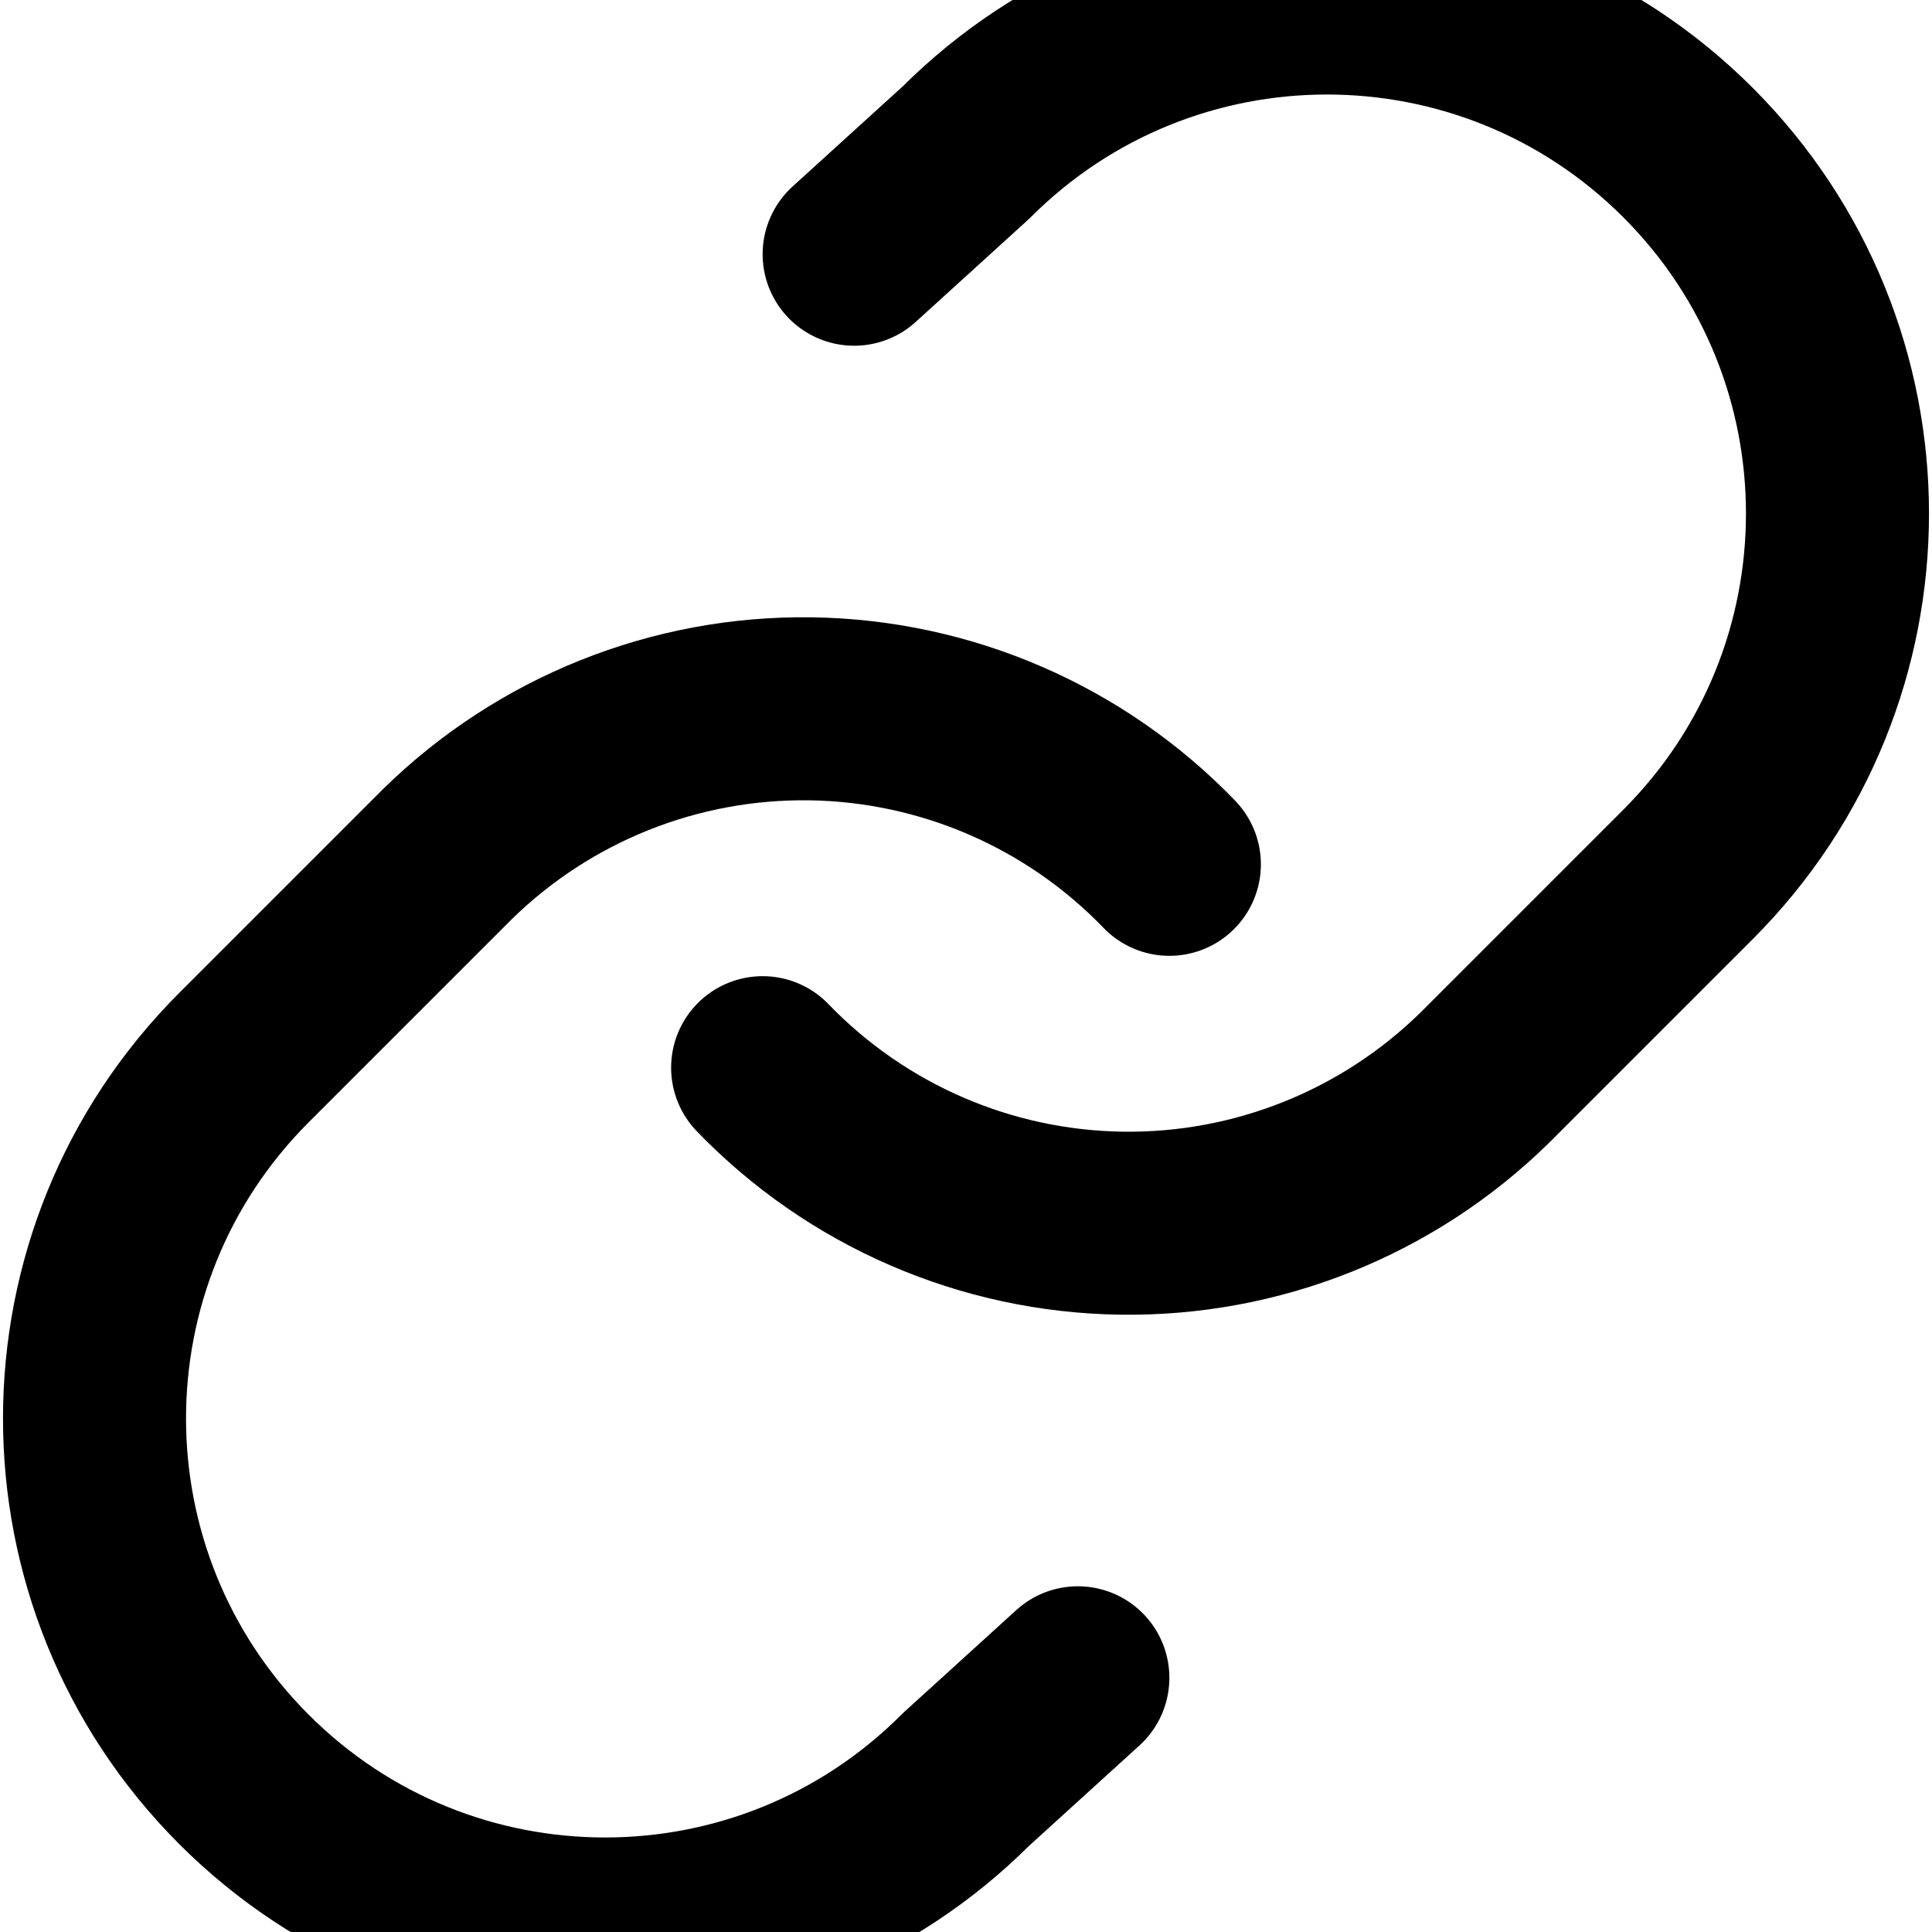
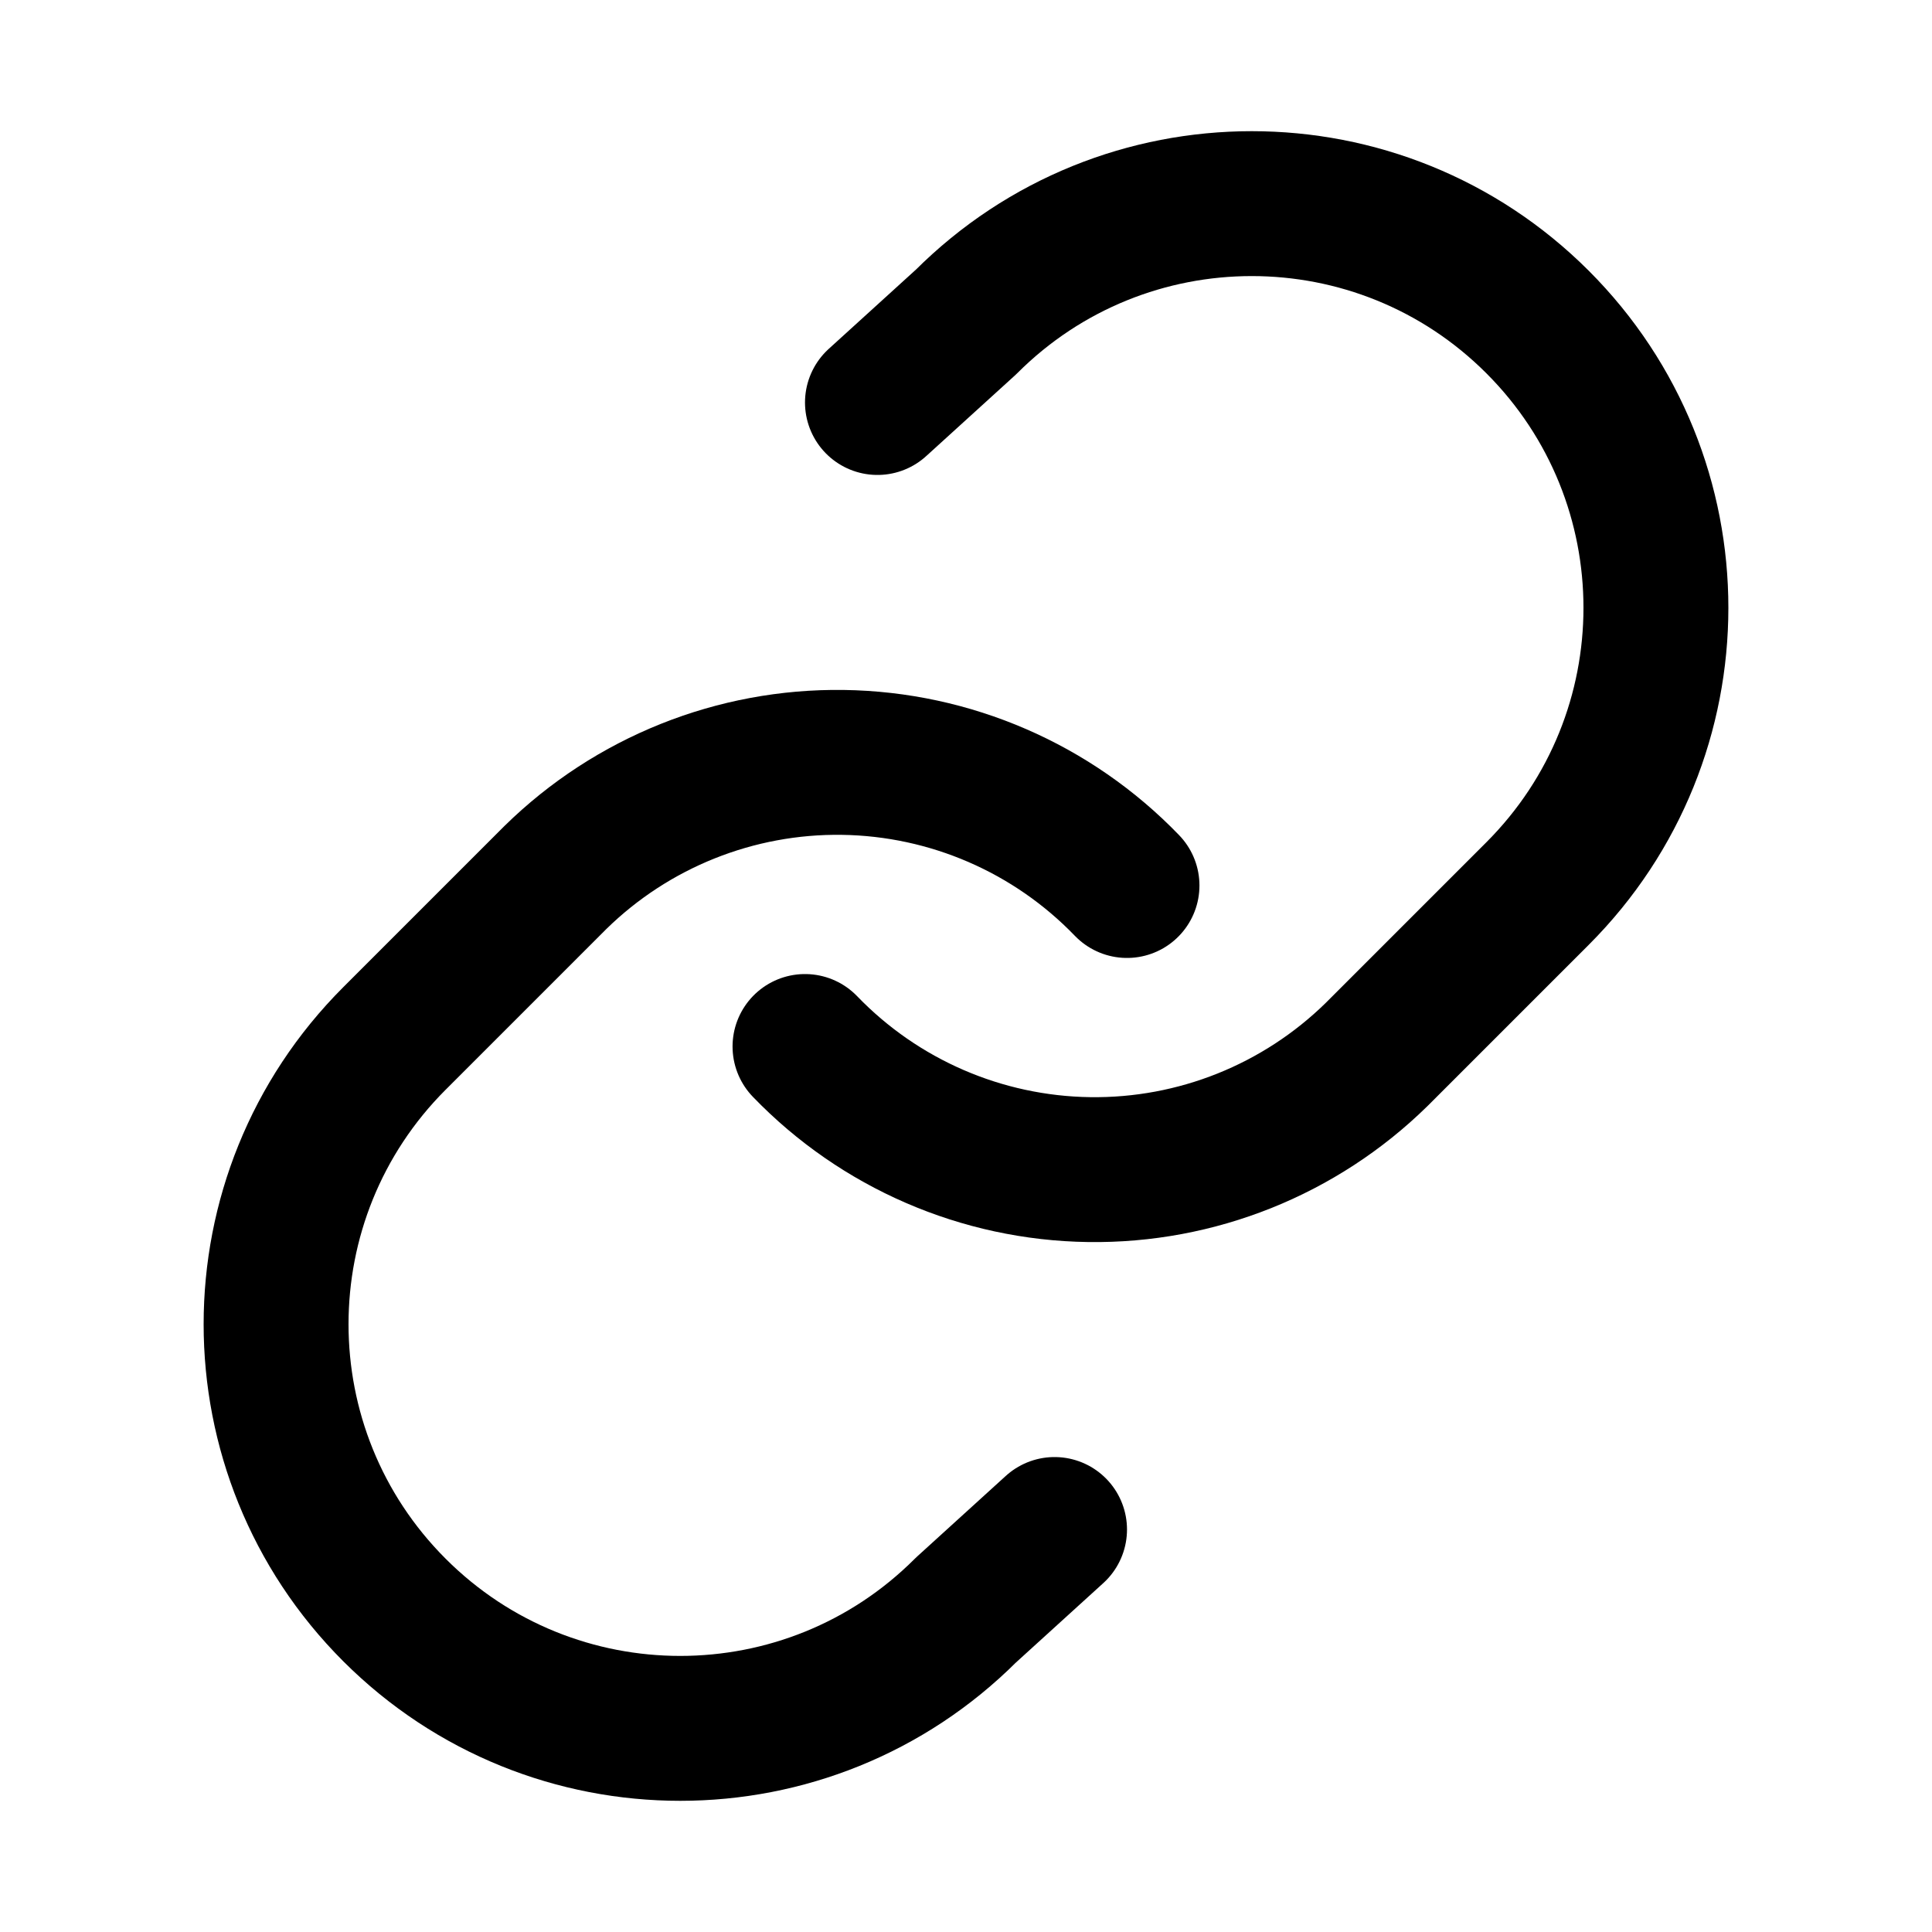
- <svg xmlns="http://www.w3.org/2000/svg" viewBox="2.5 2.5 19 19" fill="none" stroke="#000" stroke-width="1.8" stroke-linecap="round" stroke-linejoin="round">
+ <svg xmlns="http://www.w3.org/2000/svg" viewBox="0 0 24 24" fill="none" stroke="#000" stroke-width="1.8" stroke-linecap="round" stroke-linejoin="round">
  <path d="M10 13a5 5 0 0 0 7.1.1l2-2a5 5 0 0 0-7.1-7.1L10.9 5" />
  <path d="M14 11a5 5 0 0 0-7.1-.1l-2 2A5 5 0 0 0 12 20l1.1-1" />
</svg>
